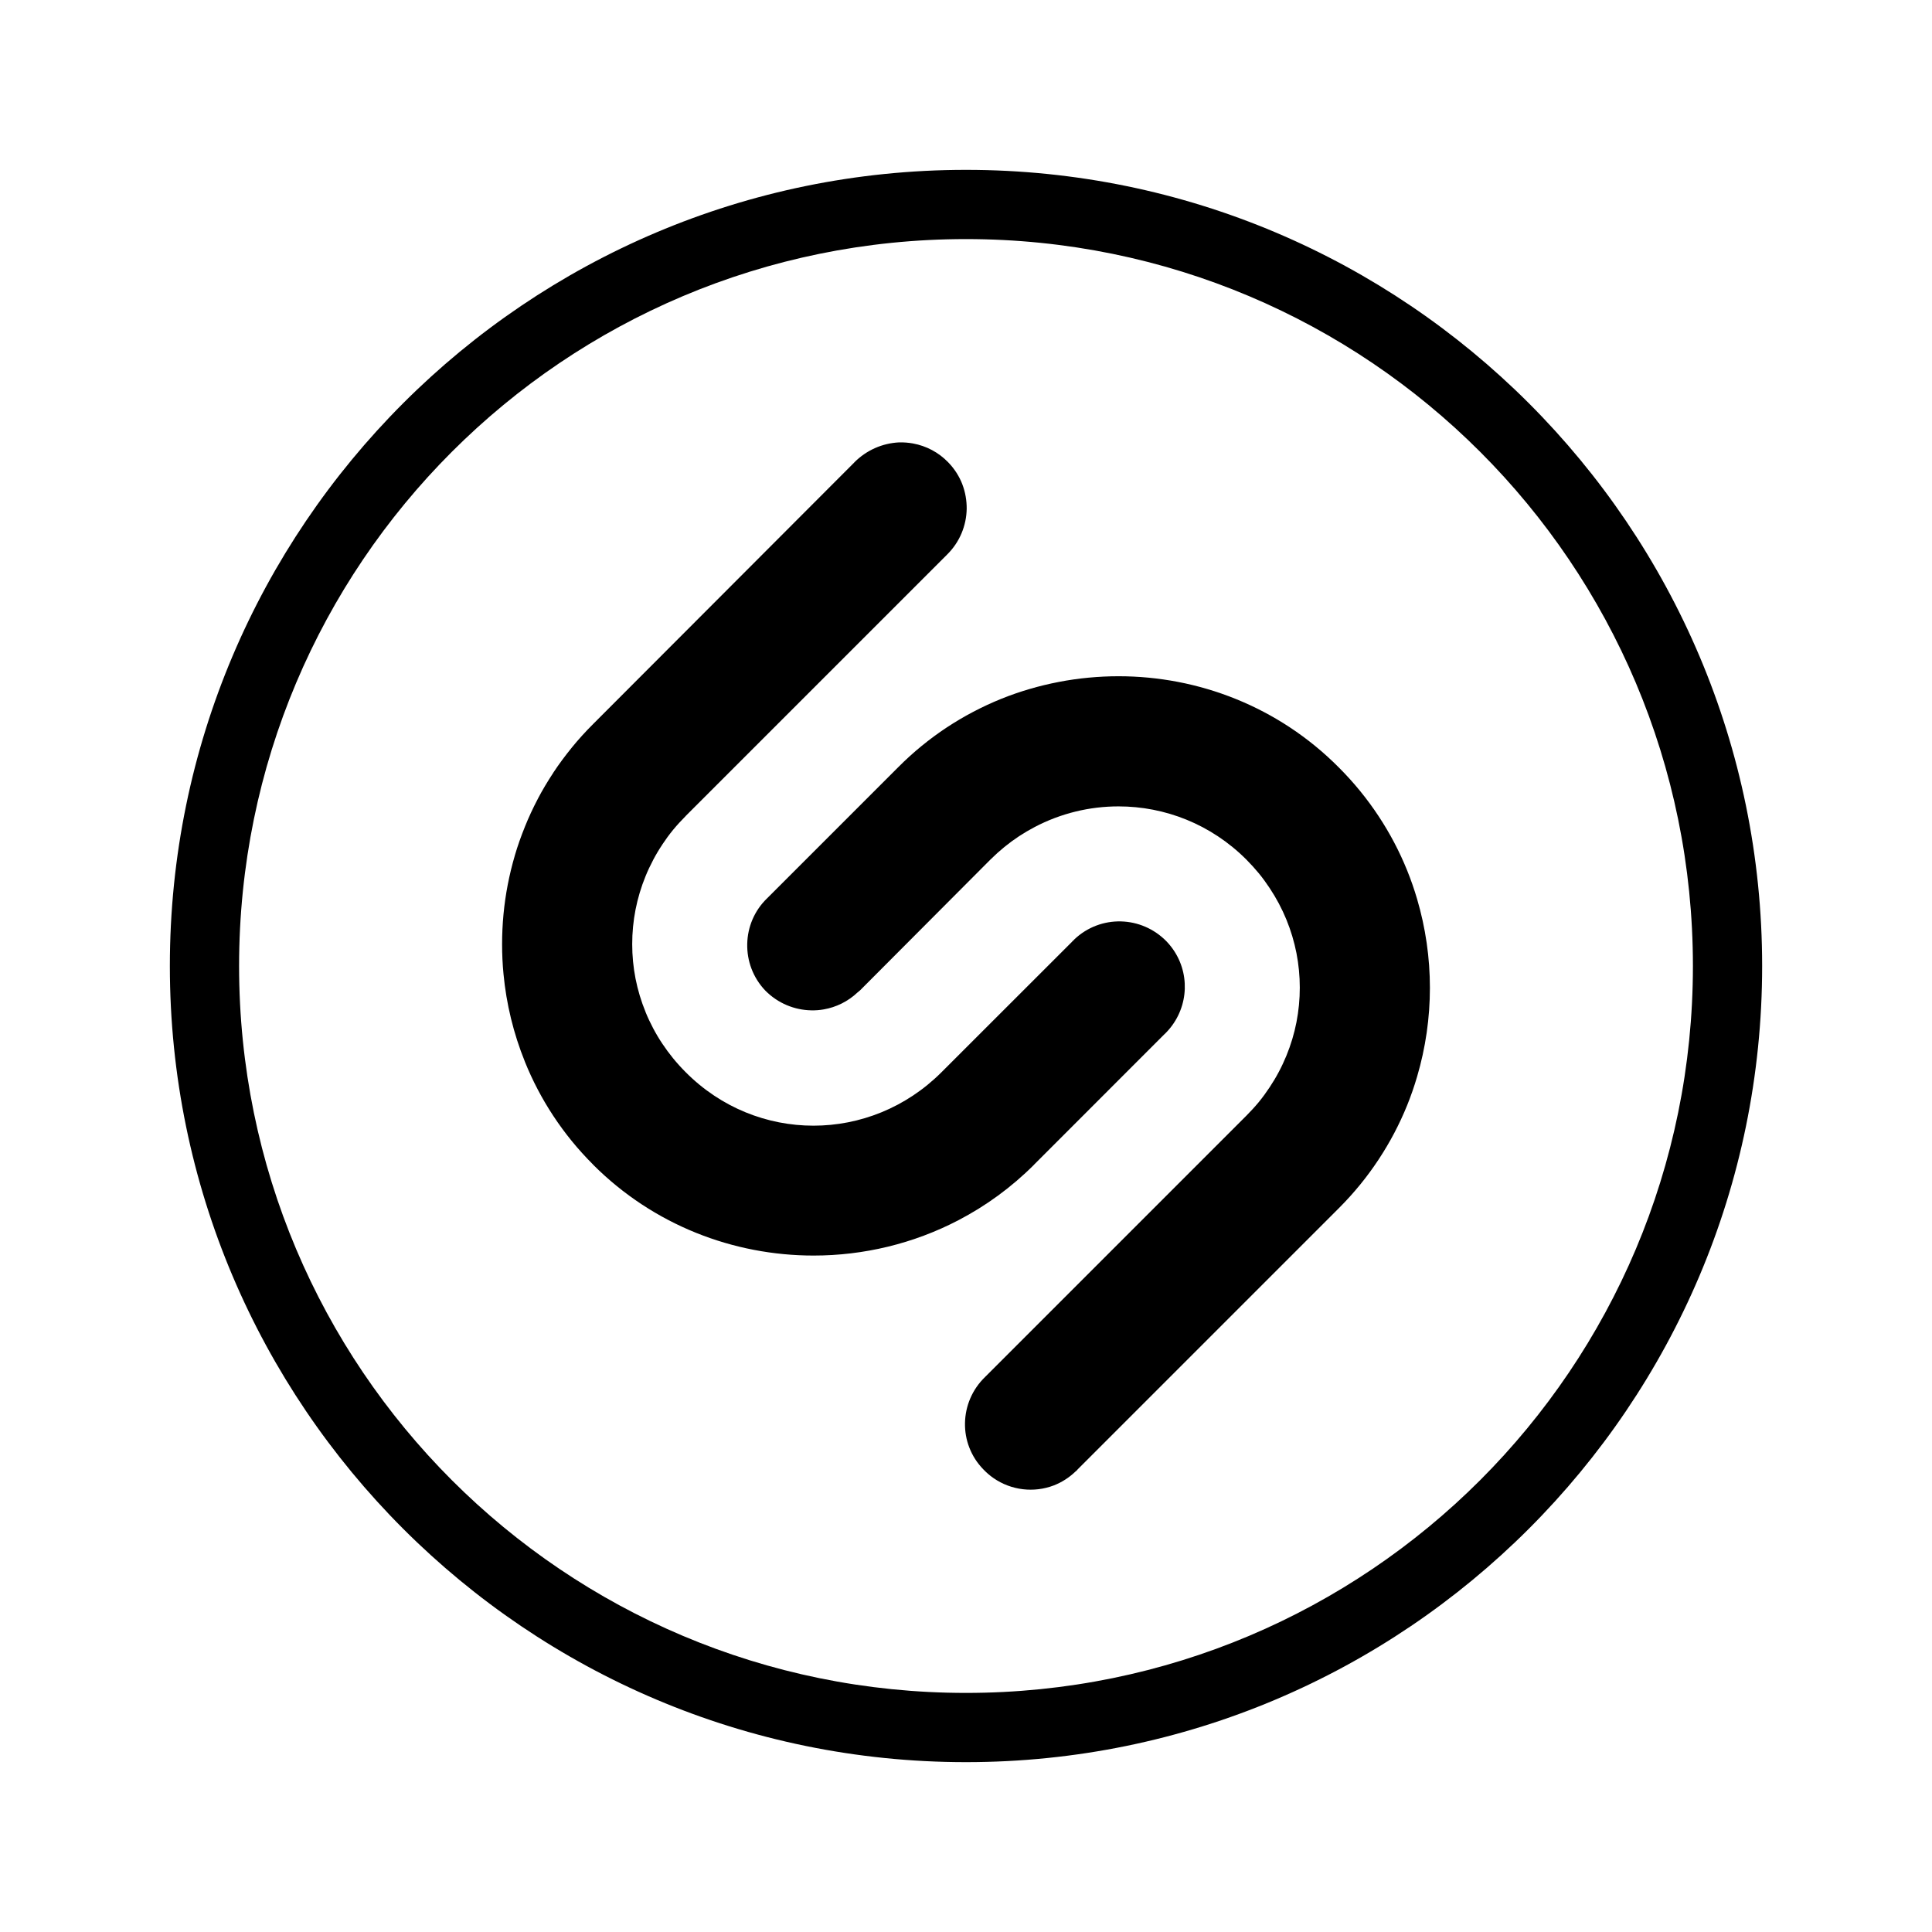
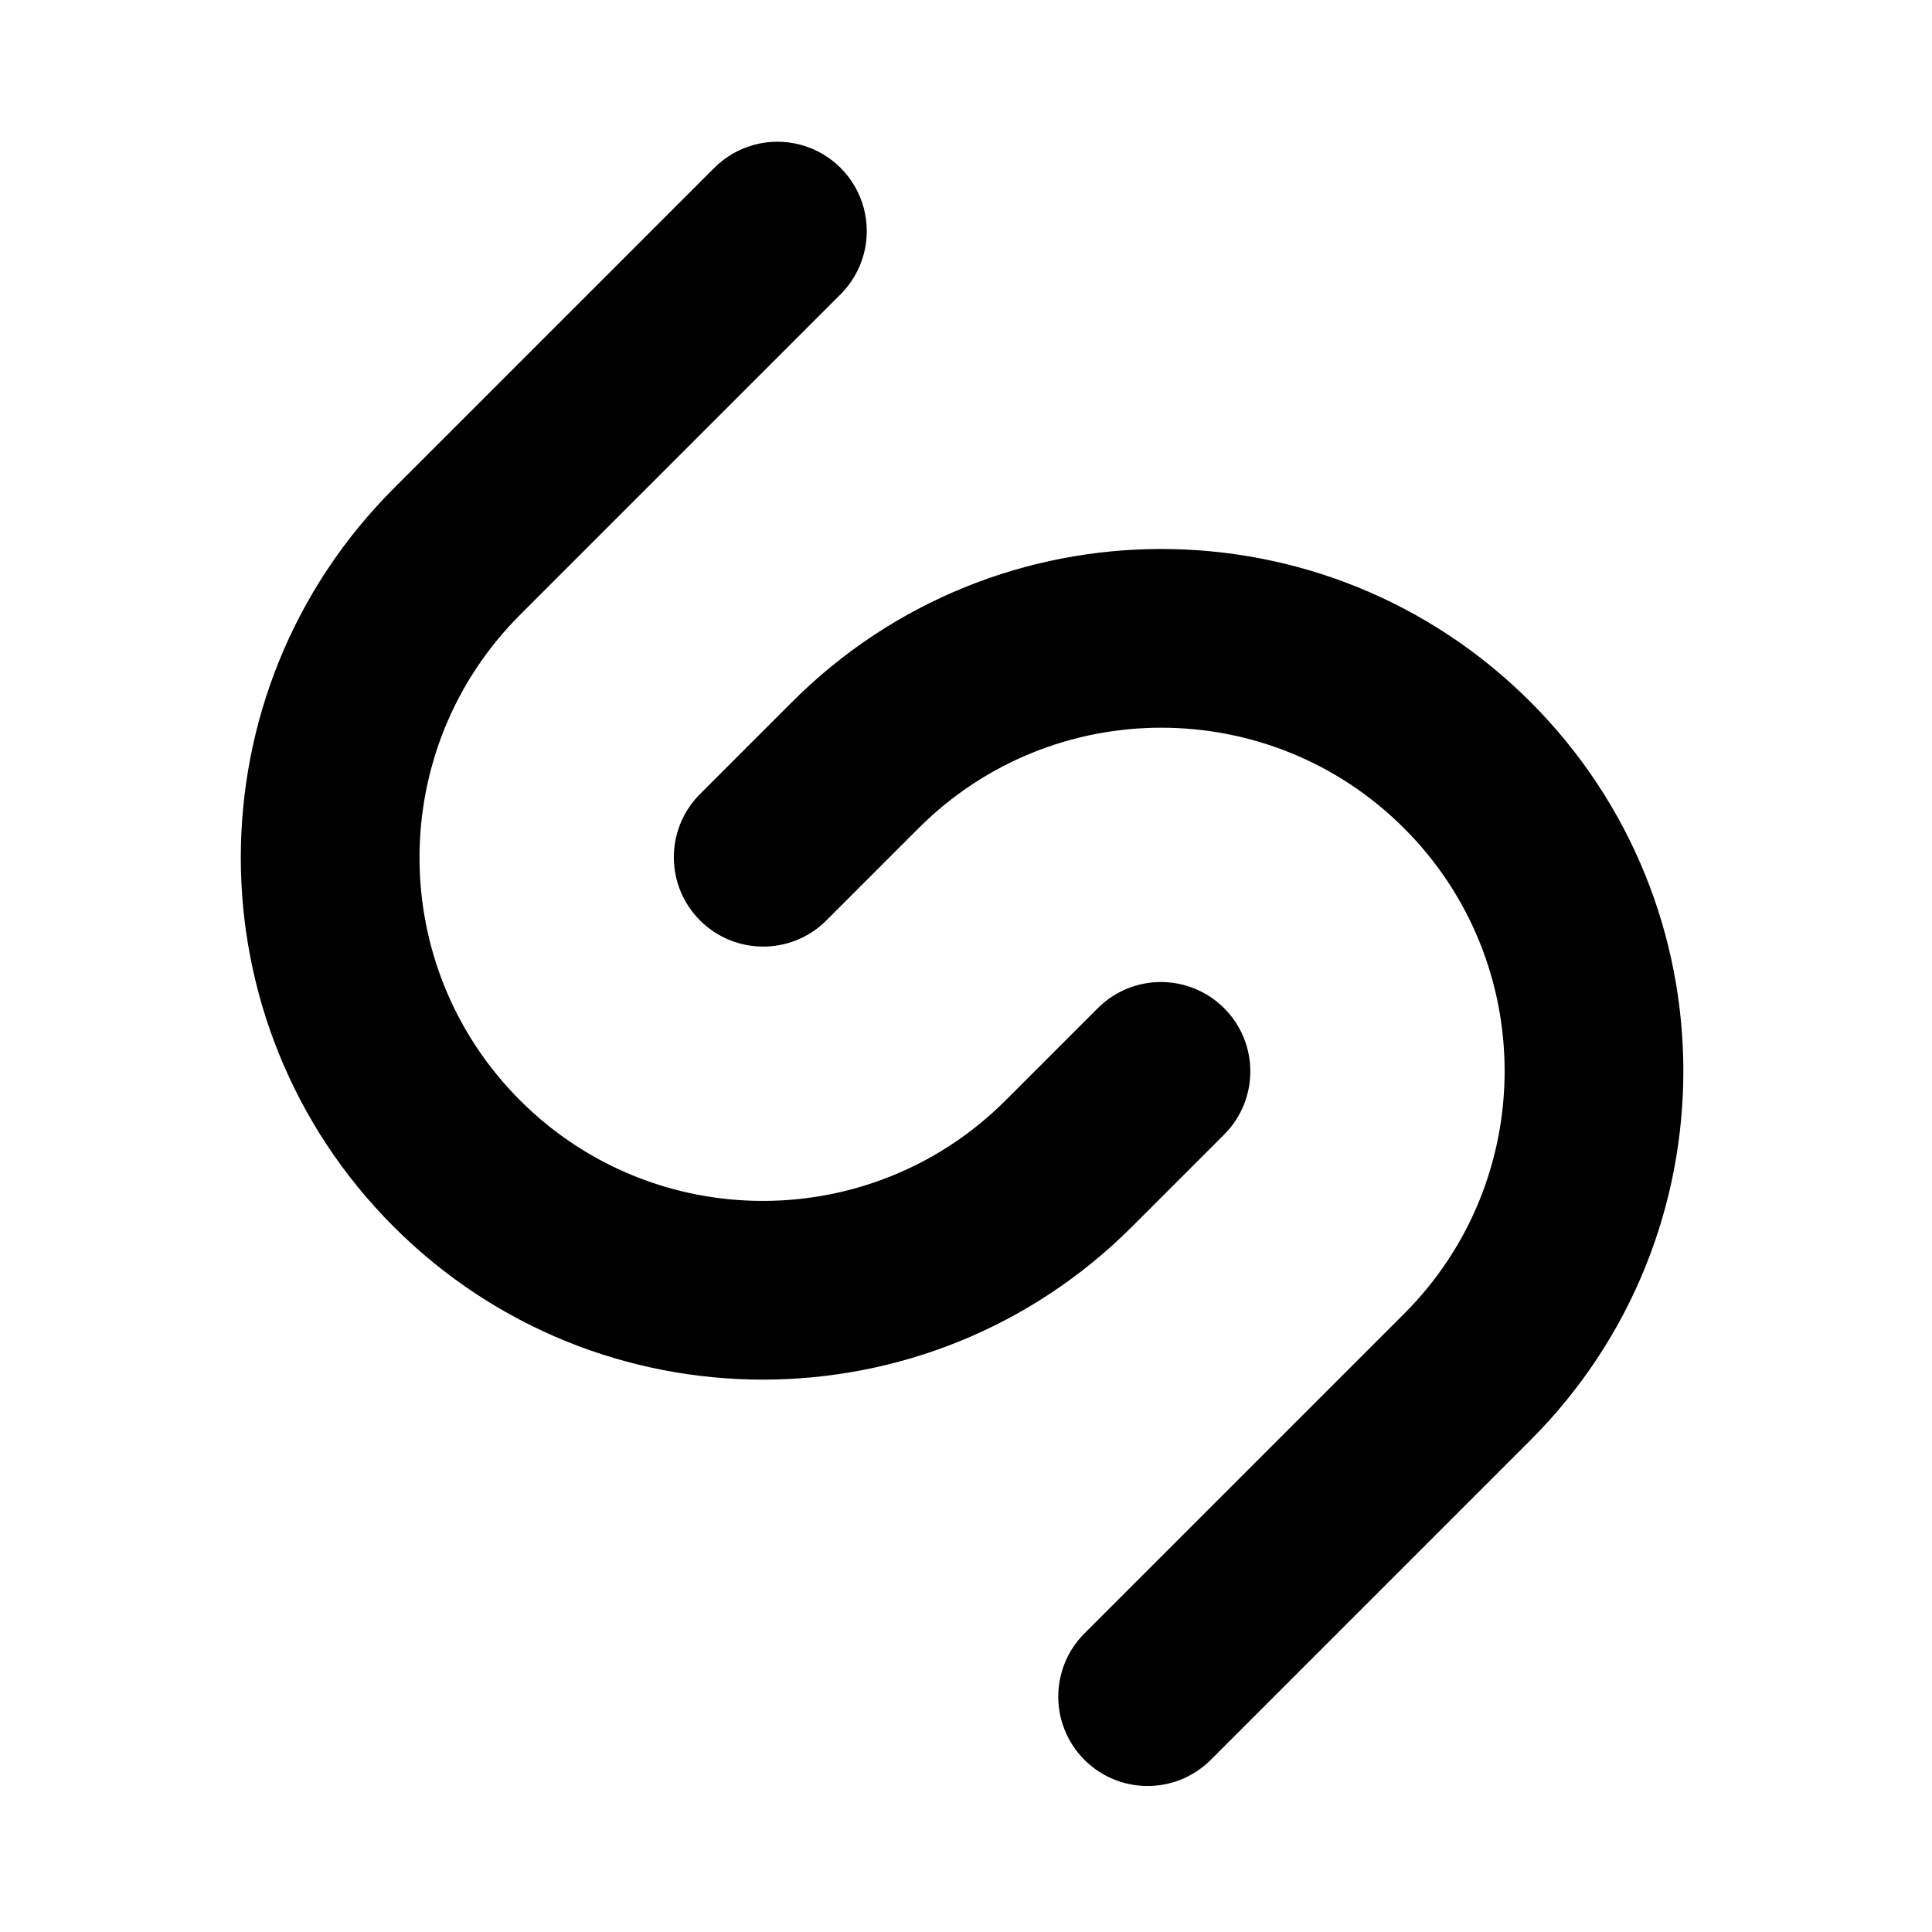
- <svg xmlns="http://www.w3.org/2000/svg" id="Shazam" width="400" height="400" viewBox="0 0 24 24">
-   <rect width="24" height="24" stroke="none" fill="#000000" opacity="0" />
-   <g transform="matrix(0.43 0 0 0.43 12 12)">
-     <path style="stroke: none; stroke-width: 1; stroke-dasharray: none; stroke-linecap: butt; stroke-dashoffset: 0; stroke-linejoin: miter; stroke-miterlimit: 4; fill: rgb(0,0,0); fill-rule: nonzero; opacity: 1;" transform=" translate(-25, -25)" d="M 25 2 C 12.309 2 2 12.309 2 25 C 2 37.691 12.309 48 25 48 C 37.691 48 48 37.691 48 25 C 48 12.309 37.691 2 25 2 z M 25 4 C 36.61 4 46 13.39 46 25 C 46 36.61 36.61 46 25 46 C 13.39 46 4 36.61 4 25 C 4 13.39 13.39 4 25 4 z M 23.07 9.873 C 22.579 9.897 22.125 10.1 21.777 10.447 L 21.777 10.449 L 14.23 18.008 C 14.011 18.226 13.805 18.453 13.613 18.688 C 13.613 18.688 13.613 18.689 13.613 18.689 C 13.422 18.924 13.242 19.165 13.078 19.414 C 13.078 19.414 13.078 19.416 13.078 19.416 C 12.914 19.665 12.762 19.919 12.625 20.18 C 12.625 20.18 12.625 20.182 12.625 20.182 C 12.488 20.442 12.365 20.708 12.256 20.979 C 12.256 20.979 12.256 20.98 12.256 20.98 C 12.146 21.251 12.049 21.525 11.967 21.803 C 11.967 21.803 11.967 21.805 11.967 21.805 C 11.885 22.083 11.817 22.364 11.762 22.648 C 11.652 23.216 11.598 23.794 11.598 24.371 C 11.598 24.66 11.611 24.947 11.639 25.234 C 11.721 26.097 11.927 26.948 12.256 27.762 C 12.256 27.762 12.256 27.764 12.256 27.764 C 12.365 28.034 12.488 28.301 12.625 28.562 C 12.899 29.086 13.229 29.587 13.613 30.059 C 13.805 30.294 14.011 30.521 14.23 30.74 C 14.23 30.74 14.23 30.742 14.23 30.742 C 15.979 32.491 18.289 33.365 20.598 33.365 C 22.041 33.365 23.483 33.023 24.789 32.34 C 25.573 31.93 26.309 31.398 26.965 30.742 L 26.965 30.74 L 30.736 26.967 L 30.738 26.967 C 31.399 26.327 31.5 25.338 31.033 24.596 C 30.967 24.49 30.888 24.389 30.799 24.295 C 30.068 23.54 28.881 23.515 28.127 24.234 L 28.127 24.236 L 28.066 24.295 L 28.066 24.297 L 24.293 28.068 C 22.233 30.128 18.95 30.128 16.902 28.068 C 16.645 27.811 16.42 27.535 16.227 27.244 C 16.13 27.099 16.041 26.949 15.961 26.797 C 15.881 26.645 15.808 26.491 15.744 26.334 C 15.744 26.334 15.744 26.332 15.744 26.332 C 15.615 26.017 15.518 25.694 15.453 25.365 C 15.389 25.036 15.357 24.703 15.357 24.369 C 15.357 24.369 15.357 24.367 15.357 24.367 C 15.357 24.033 15.389 23.7 15.453 23.371 C 15.518 23.042 15.615 22.717 15.744 22.402 C 15.808 22.245 15.881 22.091 15.961 21.939 C 15.961 21.939 15.961 21.938 15.961 21.938 C 16.041 21.786 16.13 21.637 16.227 21.492 C 16.227 21.492 16.227 21.49 16.227 21.49 C 16.323 21.345 16.426 21.204 16.539 21.066 C 16.652 20.929 16.774 20.797 16.902 20.668 L 16.902 20.666 L 24.449 13.119 C 24.635 12.936 24.776 12.726 24.871 12.5 C 24.966 12.274 25.016 12.034 25.02 11.793 C 25.021 11.672 25.011 11.551 24.99 11.432 C 24.969 11.313 24.937 11.196 24.893 11.082 C 24.893 11.082 24.893 11.08 24.893 11.08 C 24.804 10.852 24.667 10.635 24.484 10.447 C 24.206 10.16 23.853 9.975 23.467 9.904 C 23.338 9.881 23.205 9.87 23.07 9.873 z M 29.408 16.629 C 29.119 16.629 28.831 16.643 28.543 16.67 C 28.255 16.697 27.968 16.738 27.684 16.793 C 27.399 16.848 27.115 16.916 26.836 16.998 C 26.557 17.08 26.281 17.175 26.01 17.285 C 25.738 17.395 25.472 17.519 25.211 17.656 C 24.949 17.793 24.693 17.945 24.443 18.109 C 23.945 18.439 23.472 18.823 23.035 19.264 L 19.262 23.037 C 18.884 23.397 18.69 23.878 18.68 24.361 C 18.669 24.845 18.842 25.332 19.201 25.709 C 19.567 26.08 20.047 26.272 20.529 26.281 C 20.65 26.284 20.77 26.275 20.889 26.254 C 21.246 26.192 21.59 26.027 21.873 25.758 C 21.897 25.746 21.91 25.721 21.934 25.709 L 25.707 21.924 C 25.965 21.668 26.24 21.444 26.531 21.252 C 26.677 21.156 26.827 21.068 26.979 20.988 C 27.739 20.588 28.572 20.389 29.406 20.389 C 30.741 20.389 32.074 20.9 33.098 21.924 C 33.226 22.053 33.348 22.187 33.461 22.324 C 33.574 22.462 33.677 22.605 33.773 22.75 C 34.16 23.332 34.418 23.971 34.547 24.629 C 34.611 24.958 34.643 25.291 34.643 25.625 C 34.643 25.959 34.611 26.294 34.547 26.623 C 34.483 26.952 34.385 27.277 34.256 27.592 C 34.191 27.749 34.12 27.903 34.039 28.055 C 33.959 28.207 33.87 28.356 33.773 28.502 C 33.677 28.647 33.574 28.79 33.461 28.928 C 33.348 29.065 33.226 29.197 33.098 29.326 L 25.551 36.873 C 25.173 37.239 24.98 37.719 24.971 38.201 C 24.966 38.442 25.007 38.683 25.096 38.912 C 25.14 39.026 25.196 39.138 25.264 39.244 C 25.331 39.35 25.413 39.451 25.504 39.545 C 25.594 39.639 25.69 39.721 25.793 39.793 C 26.308 40.151 26.965 40.224 27.535 40.006 C 27.649 39.962 27.758 39.907 27.863 39.84 C 27.968 39.773 28.069 39.695 28.162 39.605 C 28.186 39.581 28.211 39.569 28.223 39.545 L 35.77 31.998 C 35.989 31.779 36.195 31.551 36.387 31.316 C 36.579 31.081 36.755 30.839 36.92 30.59 C 37.084 30.341 37.236 30.085 37.373 29.824 C 37.51 29.563 37.634 29.297 37.744 29.025 C 37.854 28.754 37.949 28.478 38.031 28.199 C 38.278 27.363 38.402 26.497 38.402 25.631 C 38.402 24.765 38.278 23.899 38.031 23.062 C 37.949 22.784 37.854 22.509 37.744 22.238 C 37.525 21.696 37.249 21.17 36.92 20.672 C 36.591 20.173 36.208 19.701 35.77 19.264 C 34.021 17.503 31.708 16.629 29.408 16.629 z" stroke-linecap="round" />
+ <svg xmlns="http://www.w3.org/2000/svg" viewBox="0 0 192 192" fill="none" stroke="#000000" stroke-width="5.76">
+   <g id="SVGRepo_bgCarrier" stroke-width="0" />
+   <g id="SVGRepo_tracerCarrier" stroke-linecap="round" stroke-linejoin="round" />
+   <g id="SVGRepo_iconCarrier">
+     <path fill="#000000" fill-rule="evenodd" d="M41.163 50.577c-19.136 19.136-19.136 50.161 0 69.297 19.136 19.135 50.16 19.135 69.296 0l9.193-9.193a6 6 0 0 0-8.485-8.485l-9.193 9.192c-14.45 14.45-37.876 14.45-52.326 0-14.45-14.45-14.45-37.876 0-52.326l31.82-31.82a6 6 0 1 0-8.485-8.485l-31.82 31.82Zm108.894 90.51c19.136-19.136 19.136-50.161 0-69.297-19.135-19.136-50.16-19.136-69.296 0l-9.192 9.193a6 6 0 0 0 8.485 8.485l9.192-9.193c14.45-14.449 37.877-14.449 52.326 0 14.449 14.45 14.449 37.877 0 52.326l-31.82 31.82a6.001 6.001 0 0 0 8.486 8.486l31.819-31.82Z" clip-rule="evenodd" />
  </g>
</svg>
